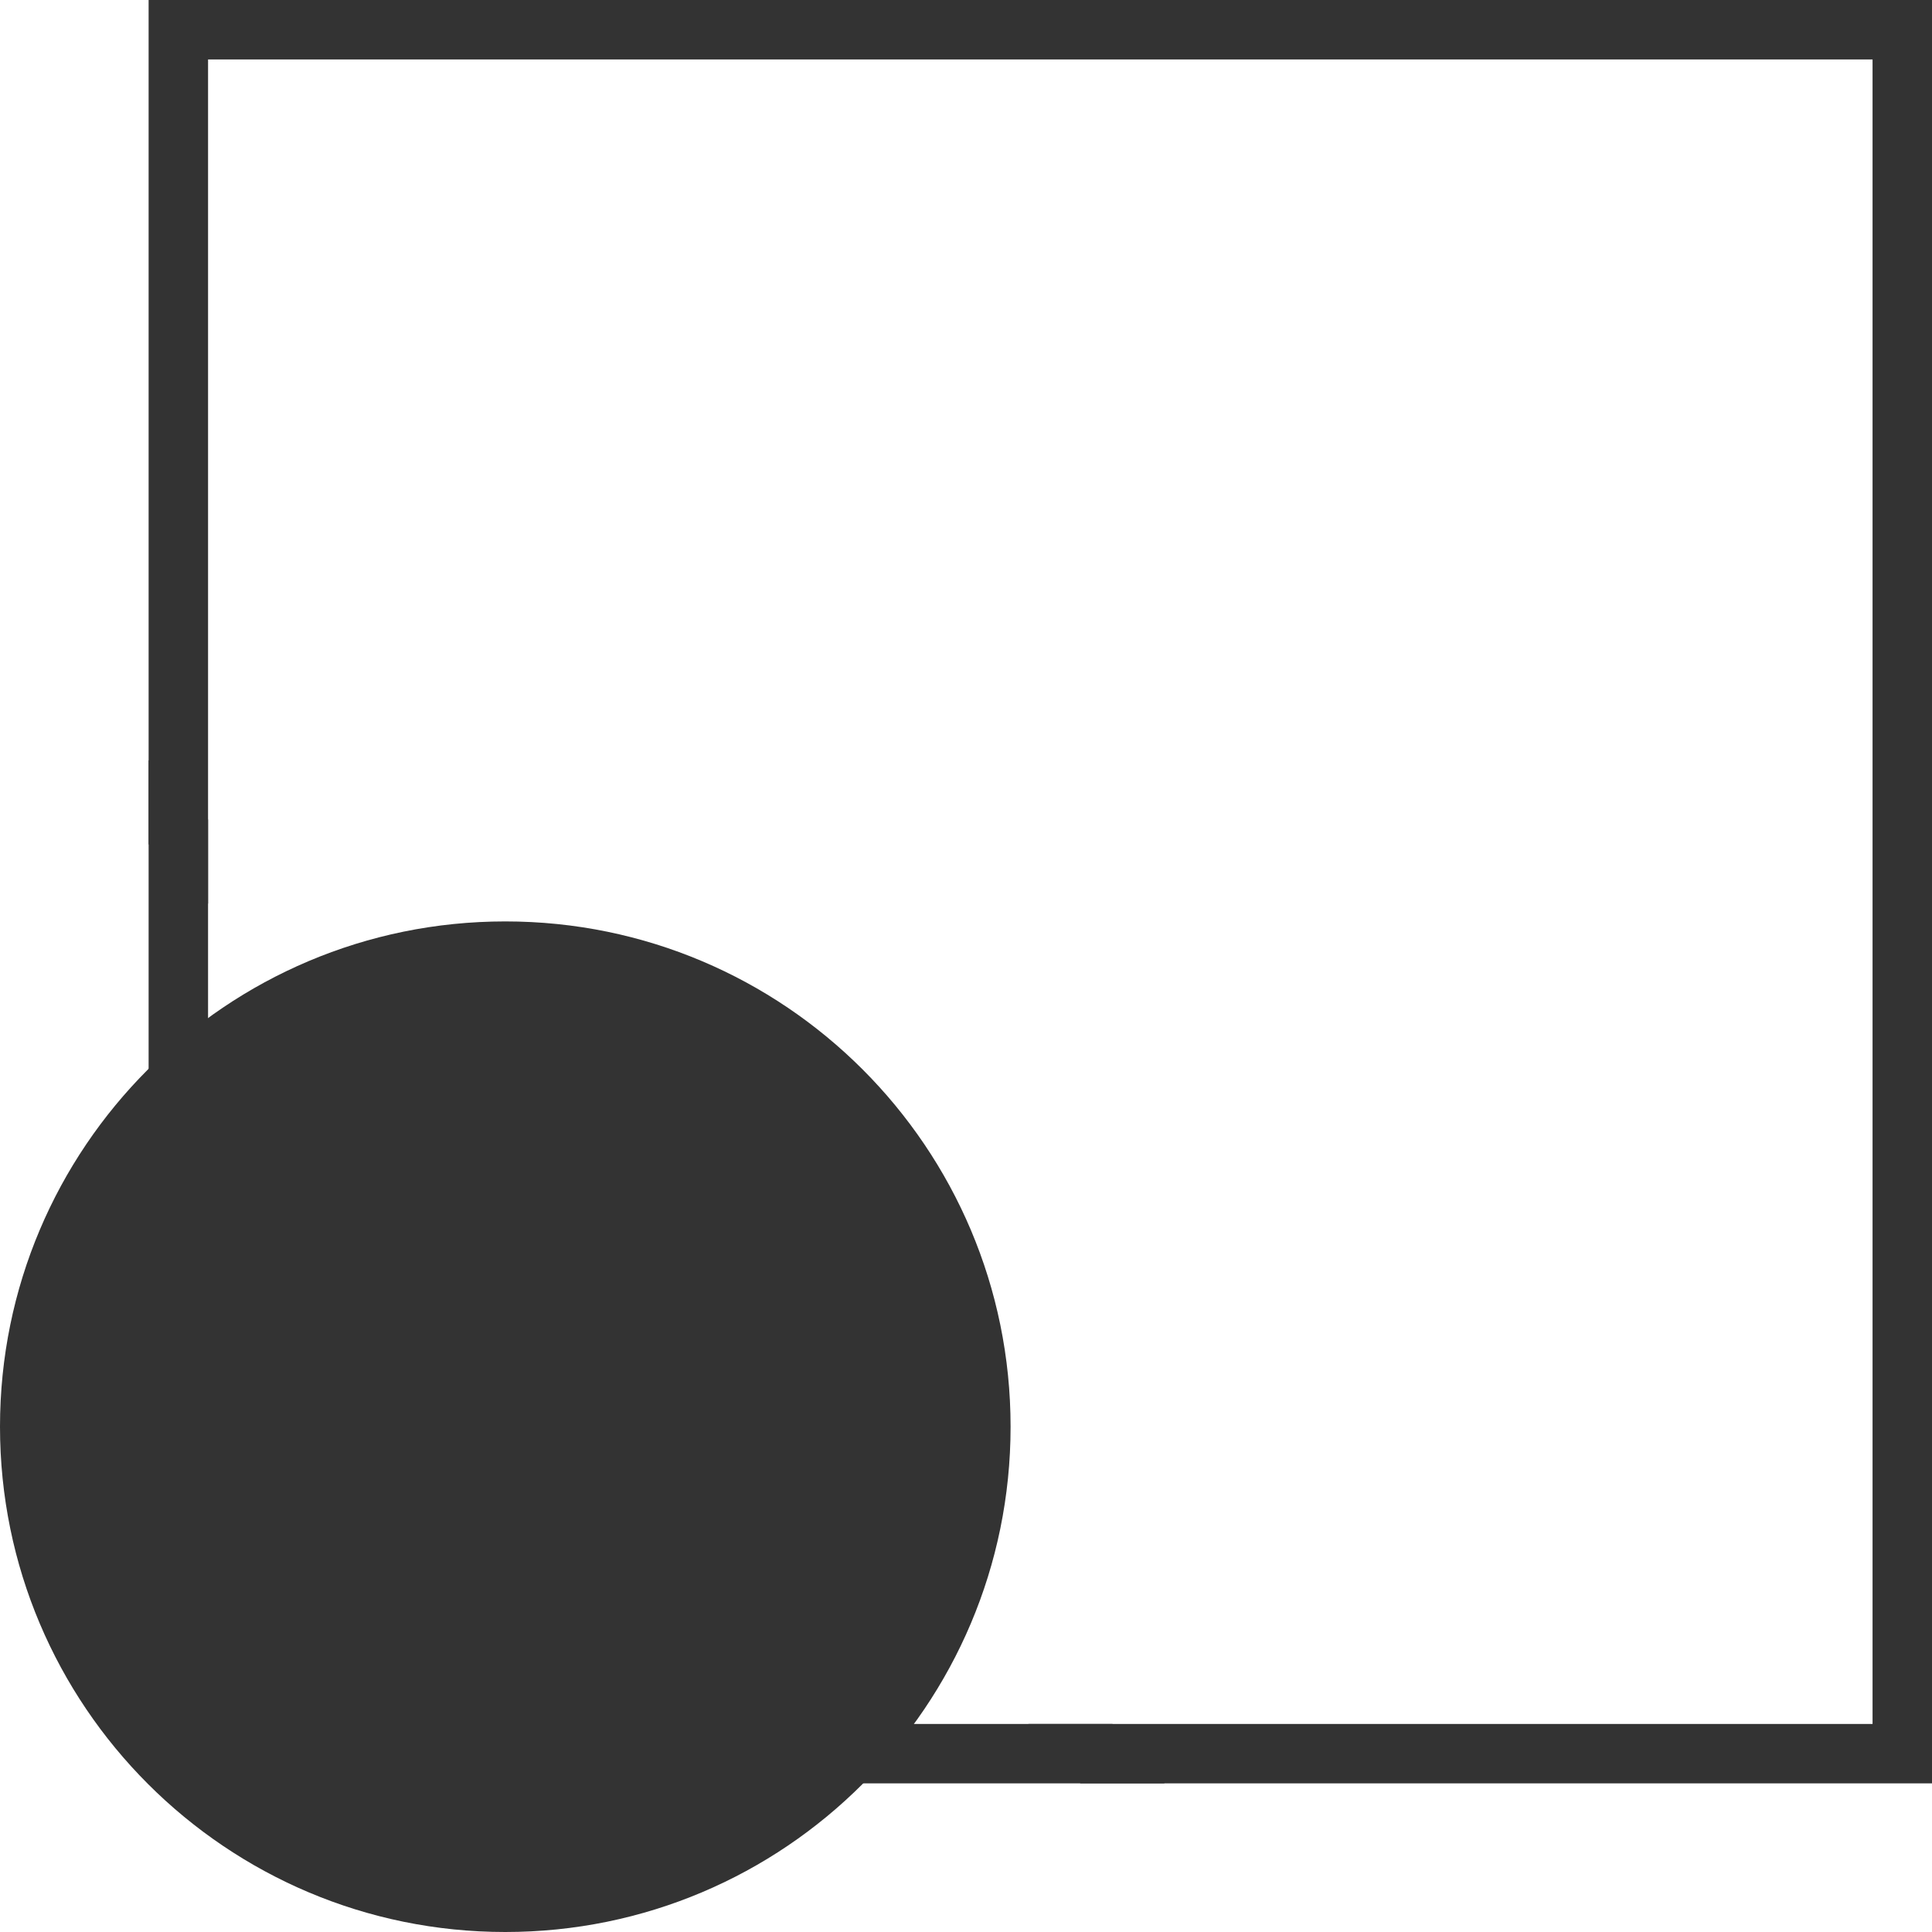
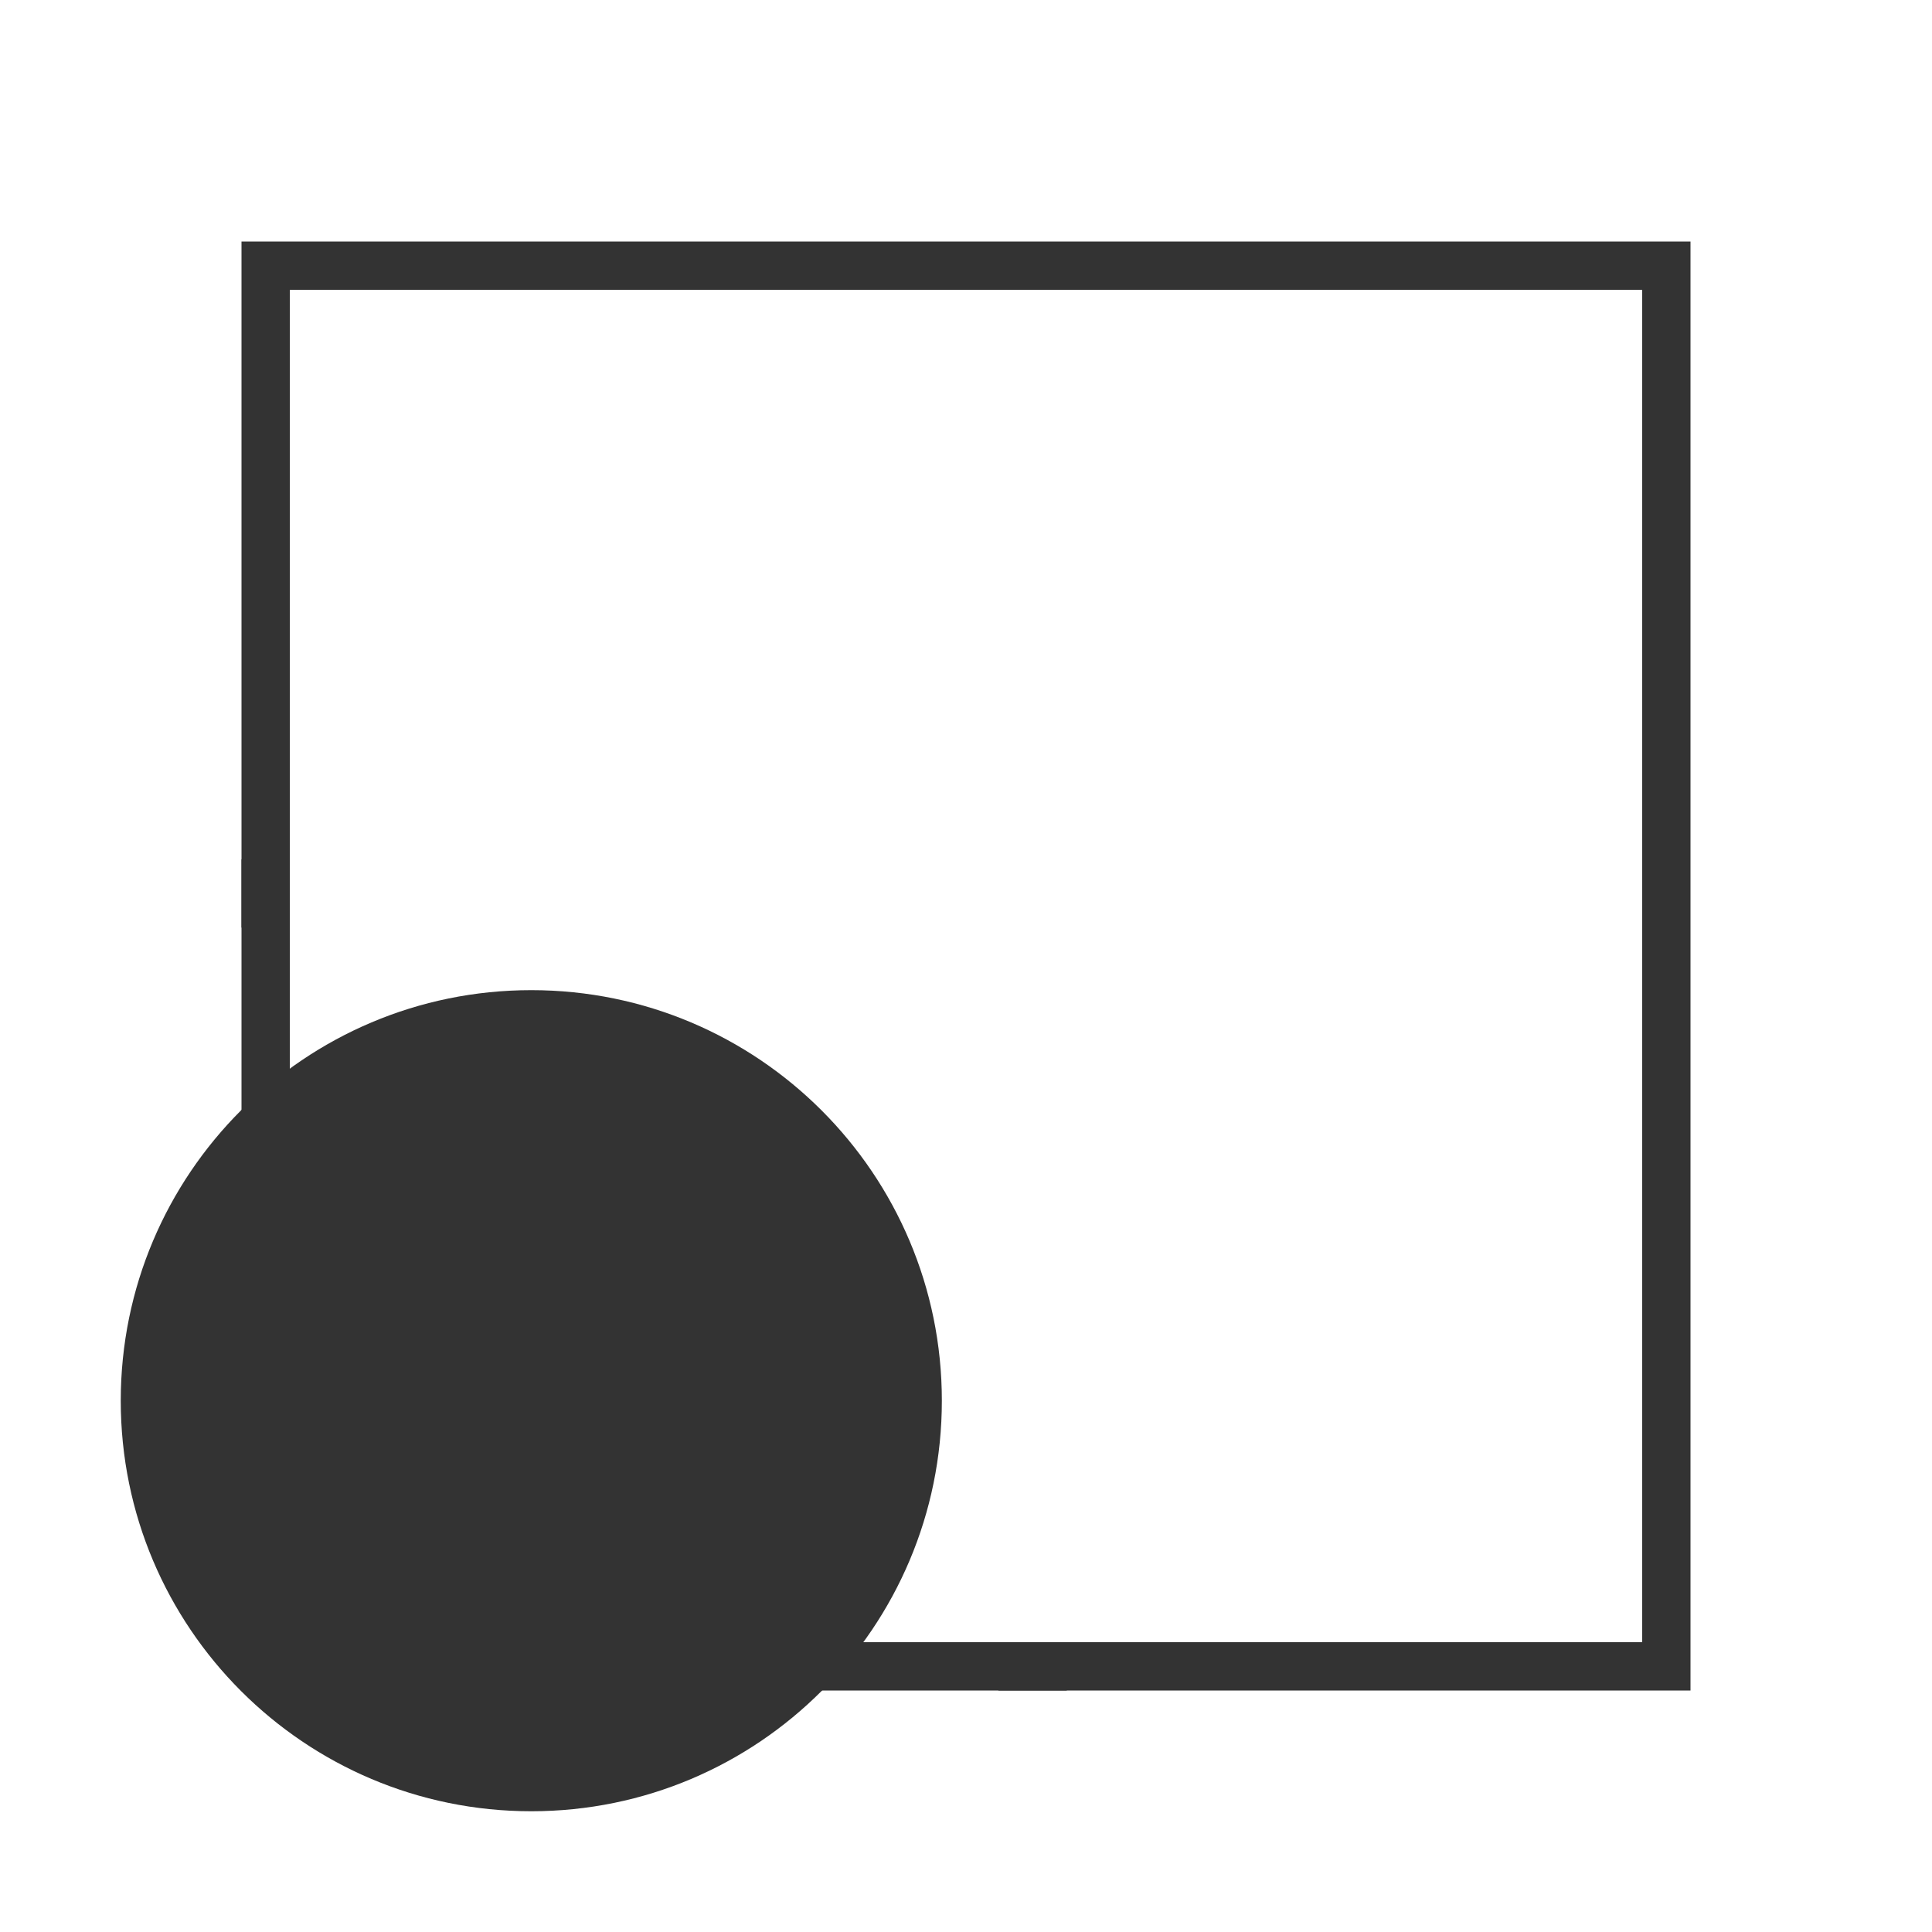
- <svg xmlns="http://www.w3.org/2000/svg" width="65" height="65" viewBox="0 0 65 65" fill="none">
-   <circle r="17" transform="matrix(-1 -8.74228e-08 -8.74228e-08 1 17 48)" fill="#333333" />
-   <rect x="64" y="59" width="58" height="58" transform="rotate(-180 64 59)" stroke="#333333" stroke-width="2" />
-   <path fill-rule="evenodd" clip-rule="evenodd" d="M36.335 60L39.164 60L39.295 59.869L37.881 58.455L37.426 58L34.598 58L36.467 59.869L36.335 60ZM7 30.402L5 28.402L5 25.574L6.283 26.857L7 27.574L7 30.402Z" fill="#333333" />
+ <svg xmlns="http://www.w3.org/2000/svg" width="80" height="80" viewBox="0 0 80 80" fill="none">
+   <circle r="17" transform="matrix(-1 -8.74228e-08 -8.74228e-08 1 22 58)" fill="#333333" />
+   <rect x="69" y="69" width="58" height="58" transform="rotate(-180 69 69)" stroke="#333333" stroke-width="2" />
+   <path fill-rule="evenodd" clip-rule="evenodd" d="M41.335 70L44.164 70L44.295 69.869L42.881 68.454L42.426 68L39.598 68L41.467 69.869L41.335 70ZM12 40.402L10 38.402L10 35.574L11.283 36.857L12 37.574L12 40.402Z" fill="#333333" />
</svg>
